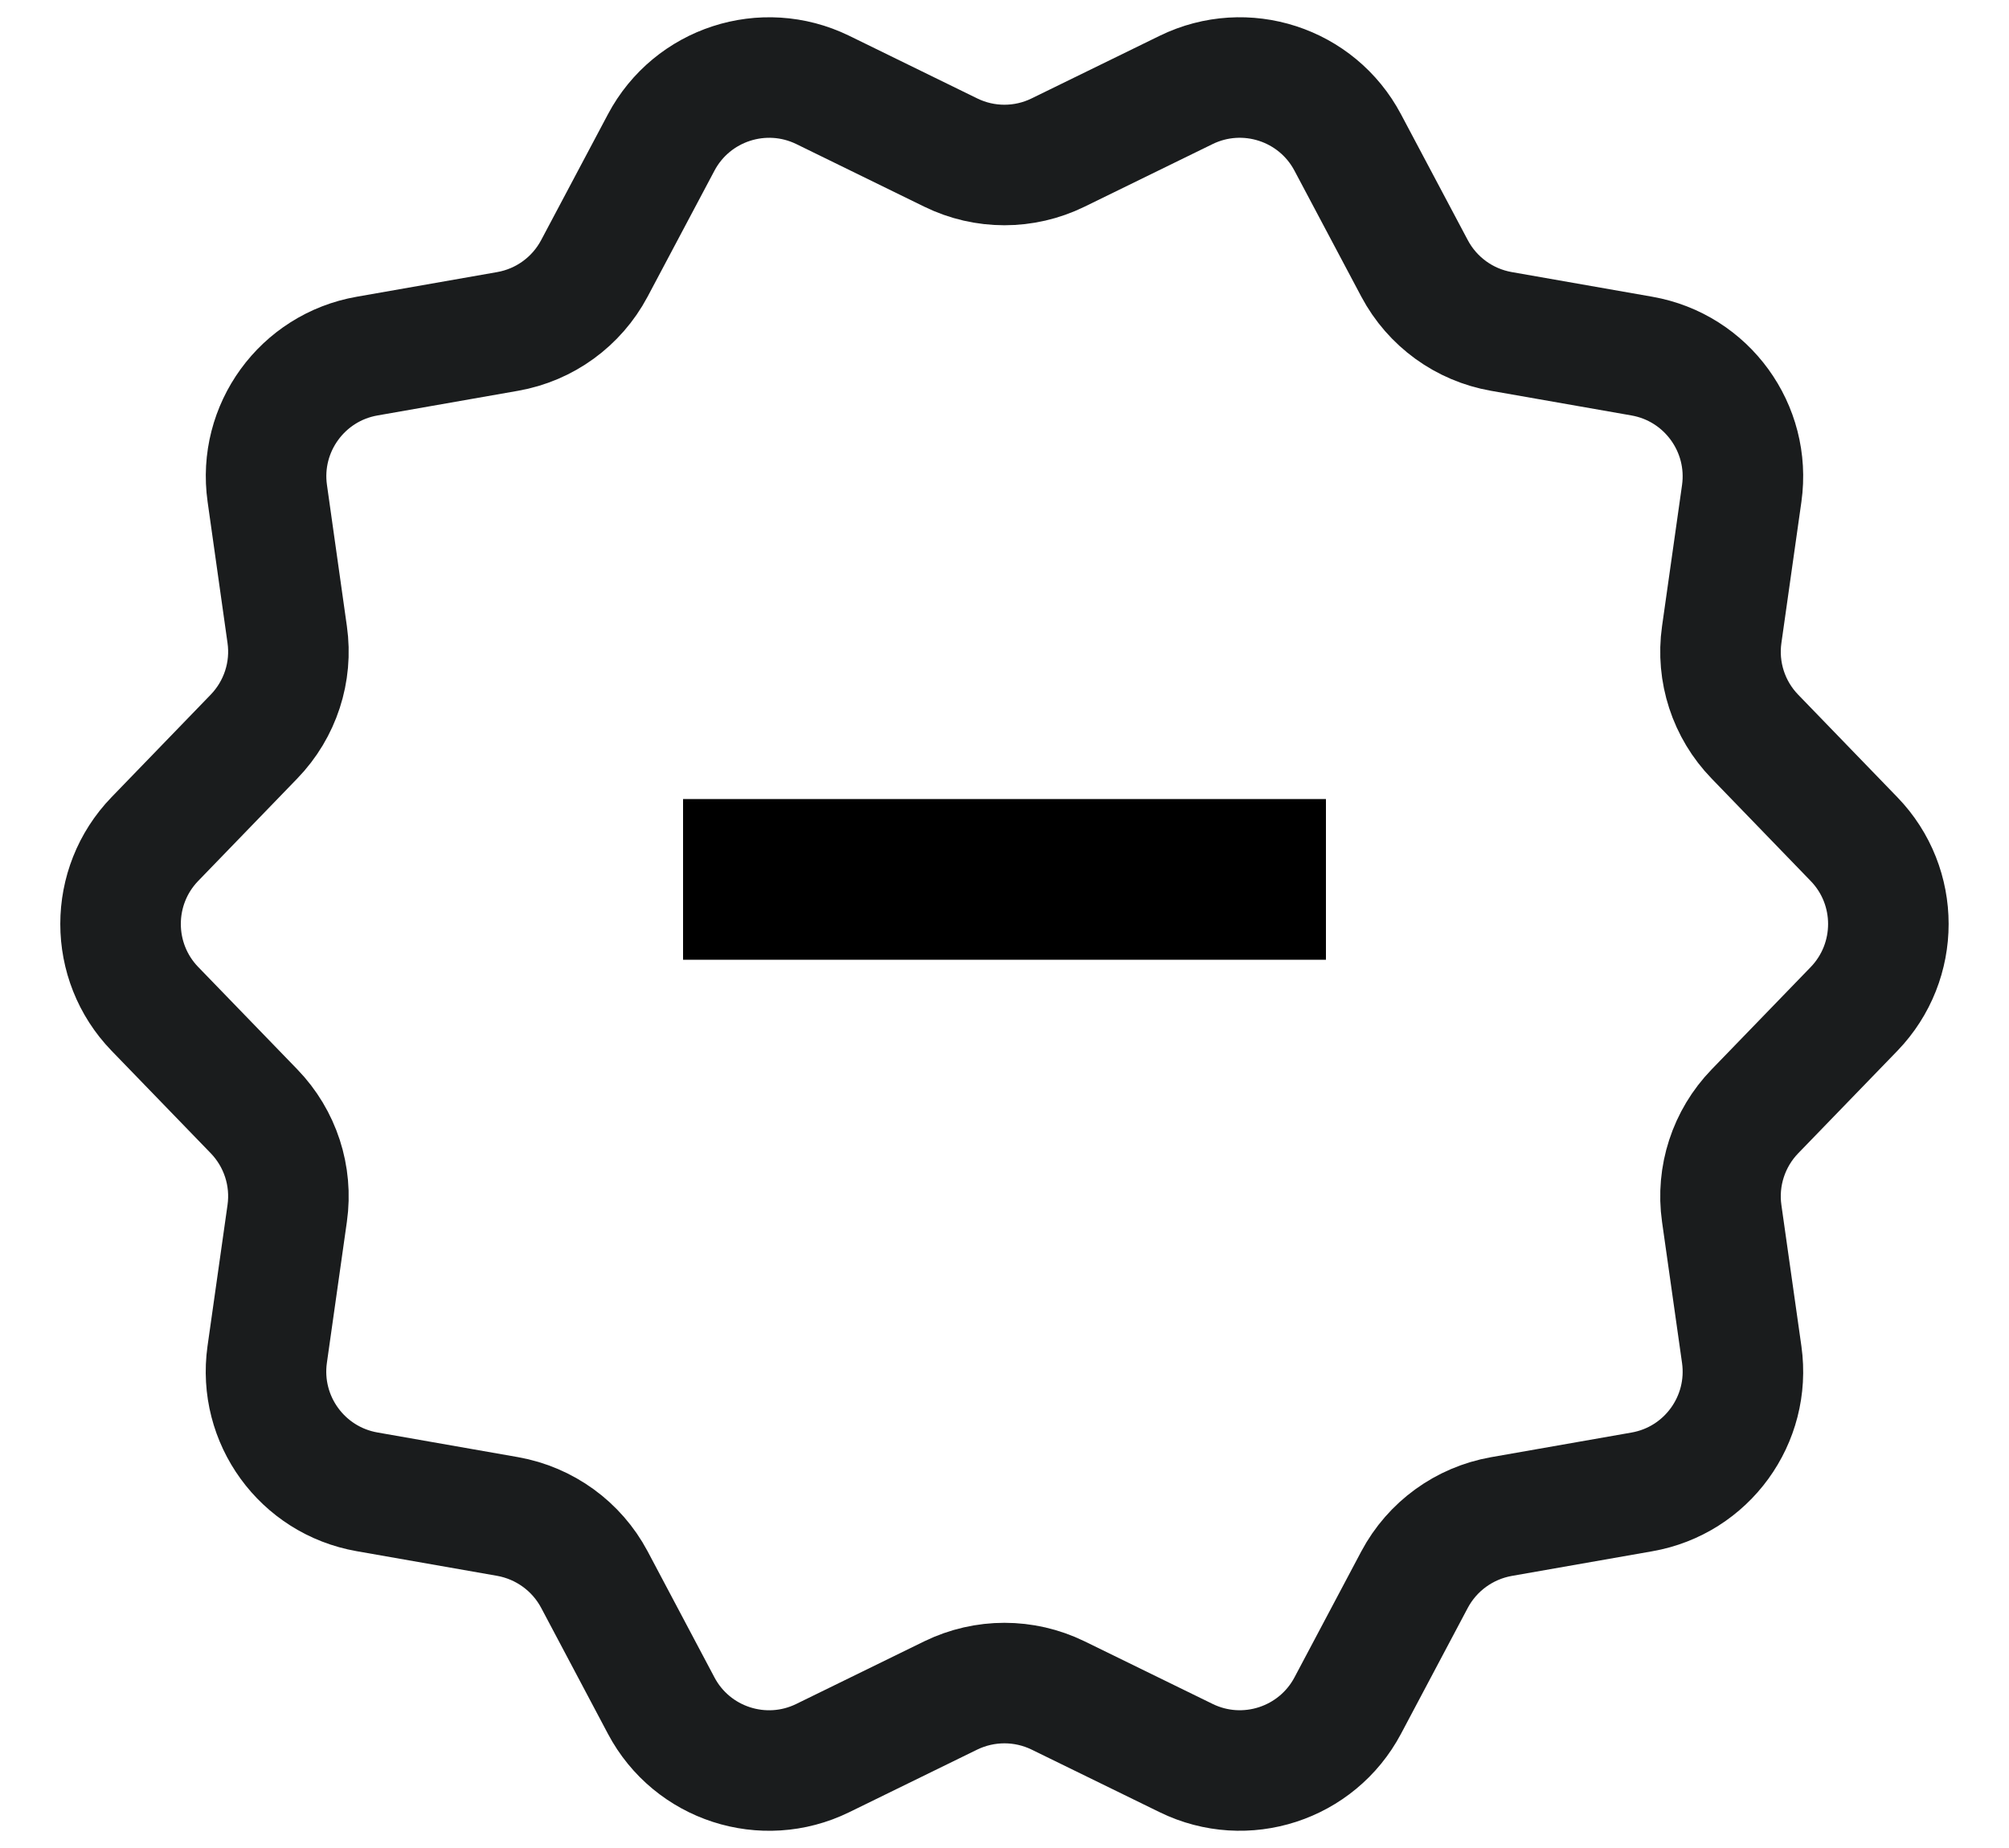
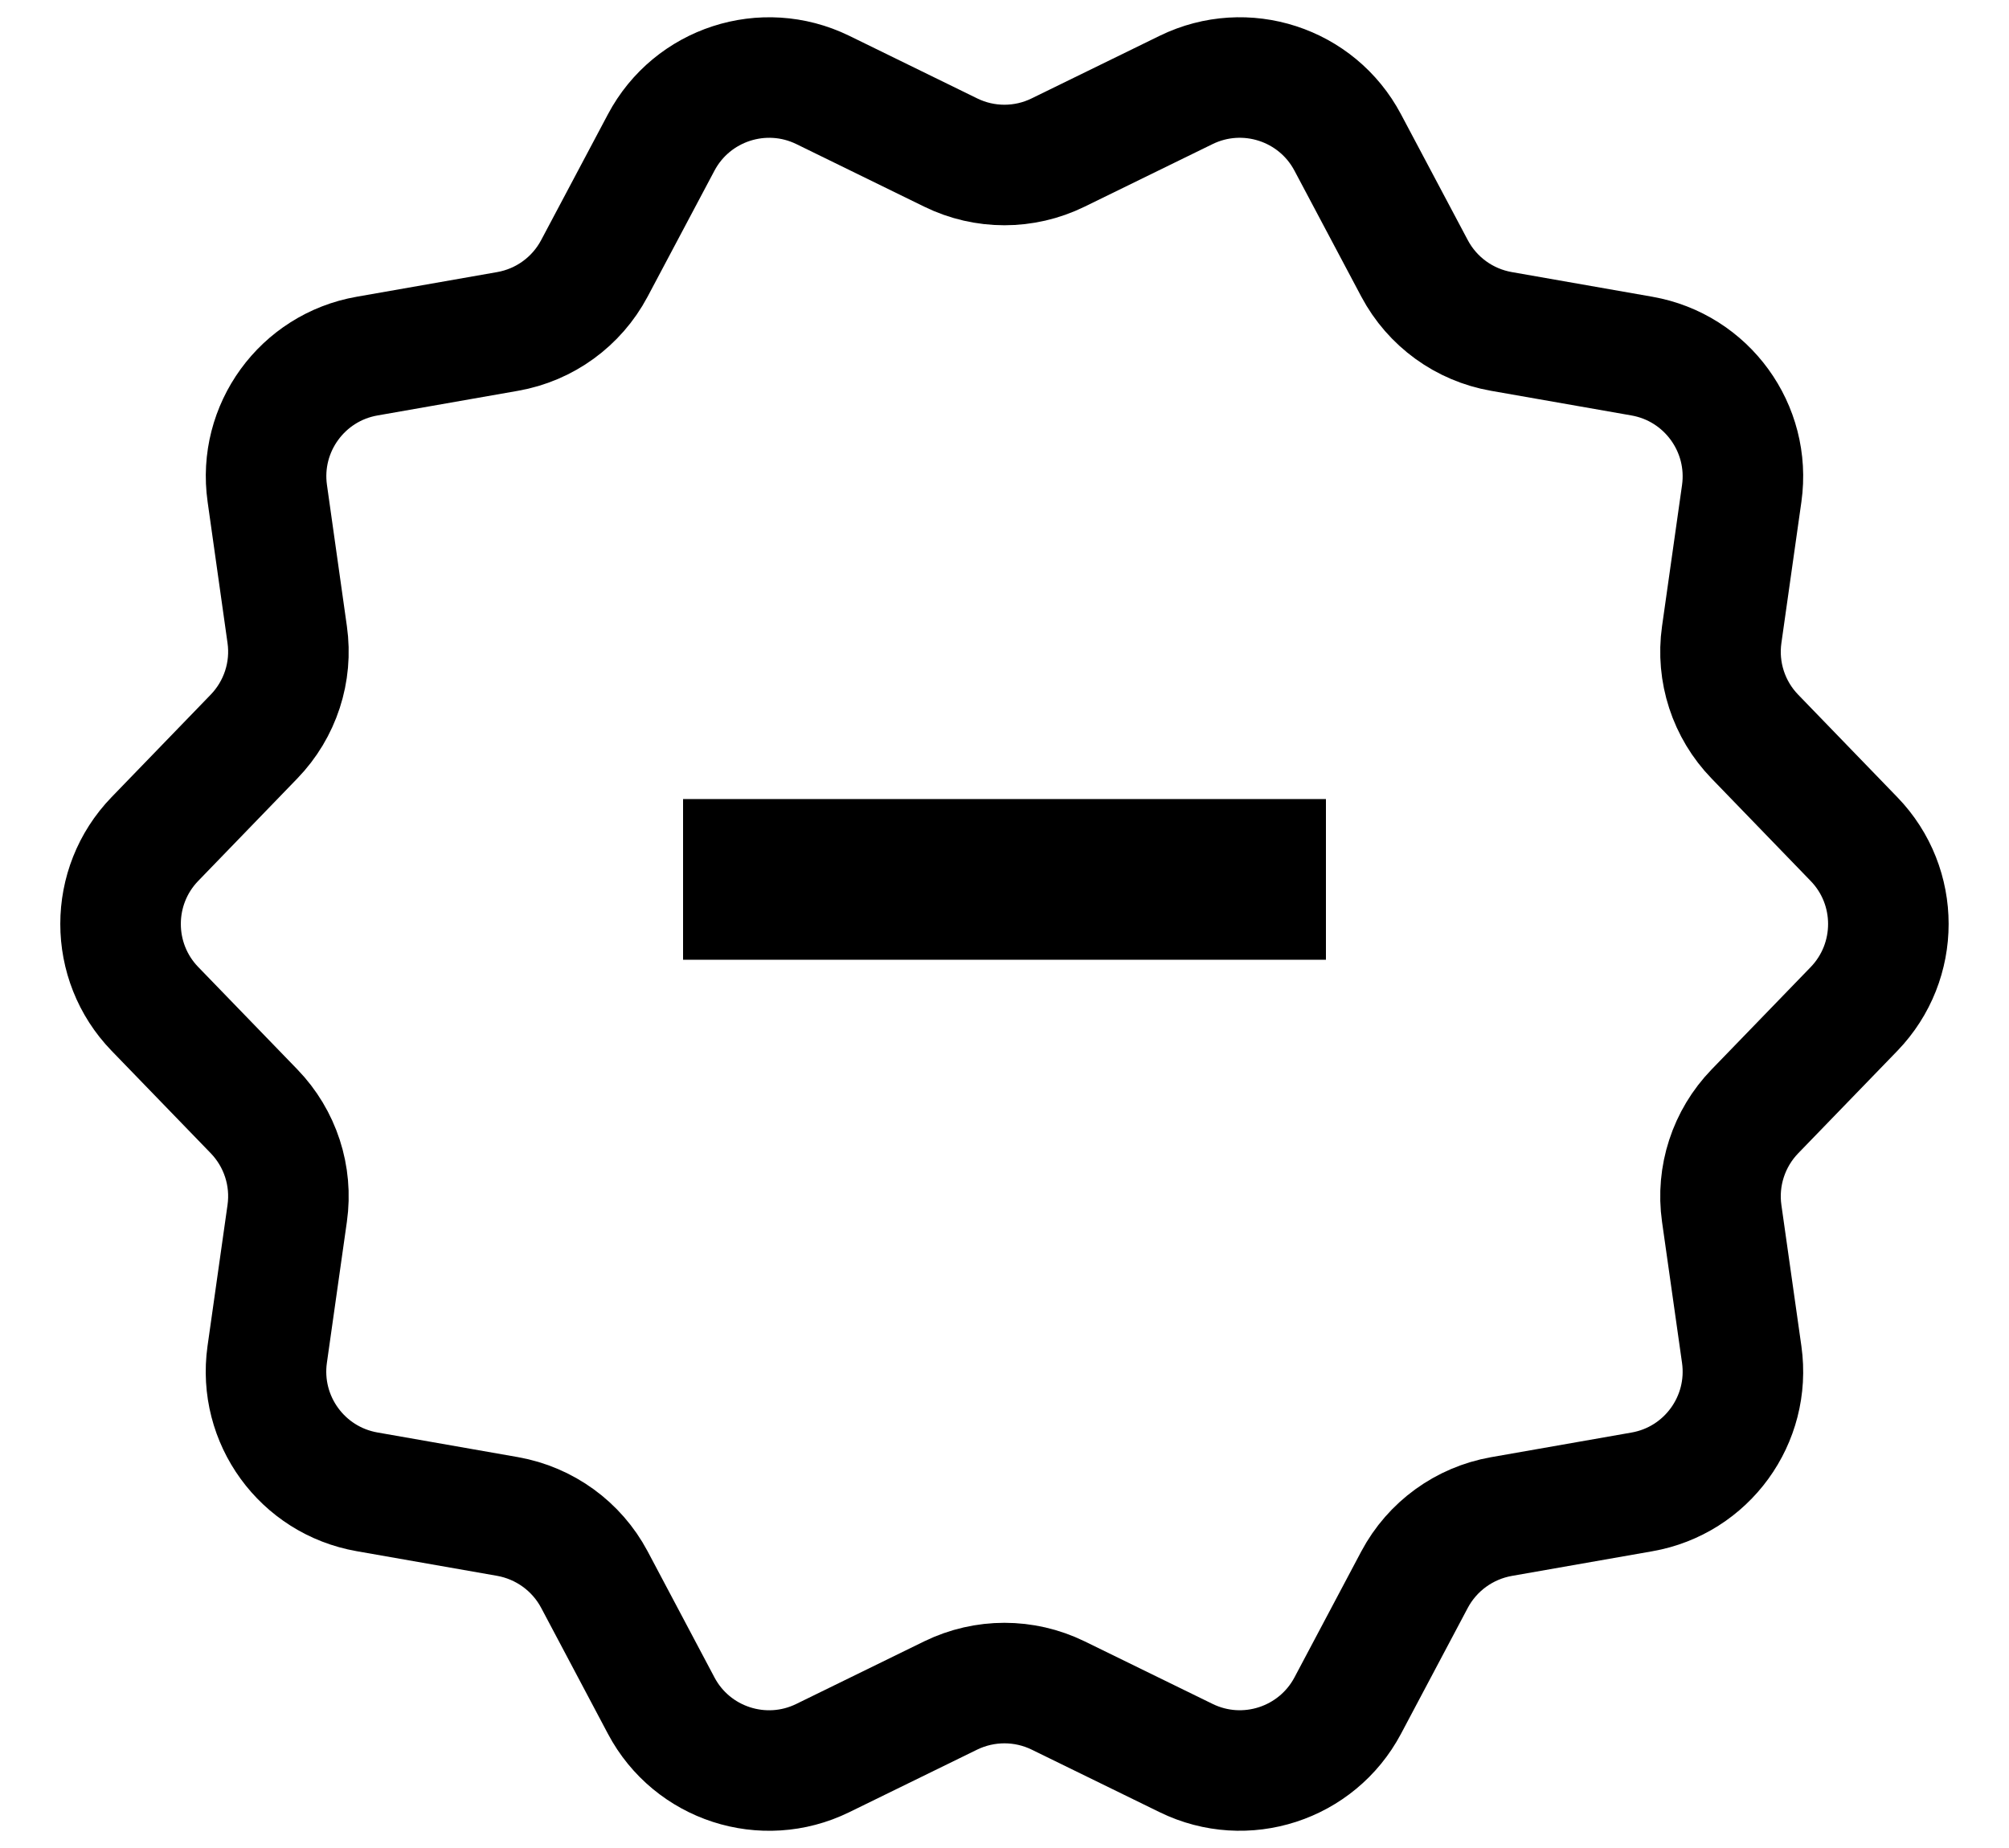
- <svg xmlns="http://www.w3.org/2000/svg" width="25" height="23" viewBox="0 0 25 23" fill="none">
-   <path d="M8.5 11.945V9.945H16.5V11.945H8.5Z" fill="black" />
-   <path fill-rule="evenodd" clip-rule="evenodd" d="M13.166 1.899L14.761 1.119C15.497 0.76 16.387 1.048 16.771 1.773L17.603 3.341C17.823 3.755 18.221 4.044 18.683 4.125L20.432 4.432C21.239 4.574 21.788 5.33 21.674 6.141L21.425 7.899C21.359 8.363 21.512 8.832 21.838 9.168L23.072 10.444C23.641 11.032 23.641 11.967 23.072 12.557L21.838 13.832C21.512 14.169 21.359 14.638 21.425 15.102L21.674 16.859C21.788 17.671 21.239 18.427 20.432 18.568L18.683 18.875C18.221 18.957 17.823 19.246 17.603 19.659L16.771 21.228C16.387 21.951 15.498 22.241 14.761 21.881L13.166 21.101C12.745 20.896 12.254 20.896 11.832 21.101L10.238 21.881C9.502 22.241 8.612 21.953 8.228 21.228L7.396 19.658C7.176 19.245 6.778 18.956 6.316 18.874L4.567 18.567C3.76 18.425 3.211 17.67 3.325 16.858L3.574 15.101C3.64 14.636 3.487 14.168 3.161 13.831L1.927 12.556C1.358 11.967 1.358 11.032 1.927 10.443L3.161 9.167C3.487 8.83 3.64 8.362 3.574 7.898L3.326 6.14C3.211 5.33 3.761 4.573 4.568 4.432L6.317 4.125C6.778 4.044 7.176 3.755 7.396 3.341L8.228 1.773C8.612 1.049 9.501 0.76 10.238 1.119L11.832 1.899C12.253 2.105 12.745 2.105 13.166 1.899Z" stroke="#1A1C1D" stroke-width="1.5" stroke-linecap="round" stroke-linejoin="round" />
+ <svg xmlns="http://www.w3.org/2000/svg" width="100%" height="100%" viewBox="0 0 25 23" fill="none">
+   <path d="M8.5 11.945V9.945H16.5V11.945H8.5Z" fill="currentColor" />
+   <path fill-rule="evenodd" clip-rule="evenodd" d="M13.166 1.899L14.761 1.119C15.497 0.76 16.387 1.048 16.771 1.773L17.603 3.341C17.823 3.755 18.221 4.044 18.683 4.125L20.432 4.432C21.239 4.574 21.788 5.33 21.674 6.141L21.425 7.899C21.359 8.363 21.512 8.832 21.838 9.168L23.072 10.444C23.641 11.032 23.641 11.967 23.072 12.557L21.838 13.832C21.512 14.169 21.359 14.638 21.425 15.102L21.674 16.859C21.788 17.671 21.239 18.427 20.432 18.568L18.683 18.875C18.221 18.957 17.823 19.246 17.603 19.659L16.771 21.228C16.387 21.951 15.498 22.241 14.761 21.881L13.166 21.101C12.745 20.896 12.254 20.896 11.832 21.101L10.238 21.881C9.502 22.241 8.612 21.953 8.228 21.228L7.396 19.658C7.176 19.245 6.778 18.956 6.316 18.874L4.567 18.567C3.76 18.425 3.211 17.67 3.325 16.858L3.574 15.101C3.64 14.636 3.487 14.168 3.161 13.831L1.927 12.556C1.358 11.967 1.358 11.032 1.927 10.443L3.161 9.167C3.487 8.83 3.64 8.362 3.574 7.898L3.326 6.14C3.211 5.33 3.761 4.573 4.568 4.432L6.317 4.125C6.778 4.044 7.176 3.755 7.396 3.341L8.228 1.773C8.612 1.049 9.501 0.76 10.238 1.119L11.832 1.899C12.253 2.105 12.745 2.105 13.166 1.899Z" stroke="currentColor" stroke-width="1.5" stroke-linecap="round" stroke-linejoin="round" />
</svg>
